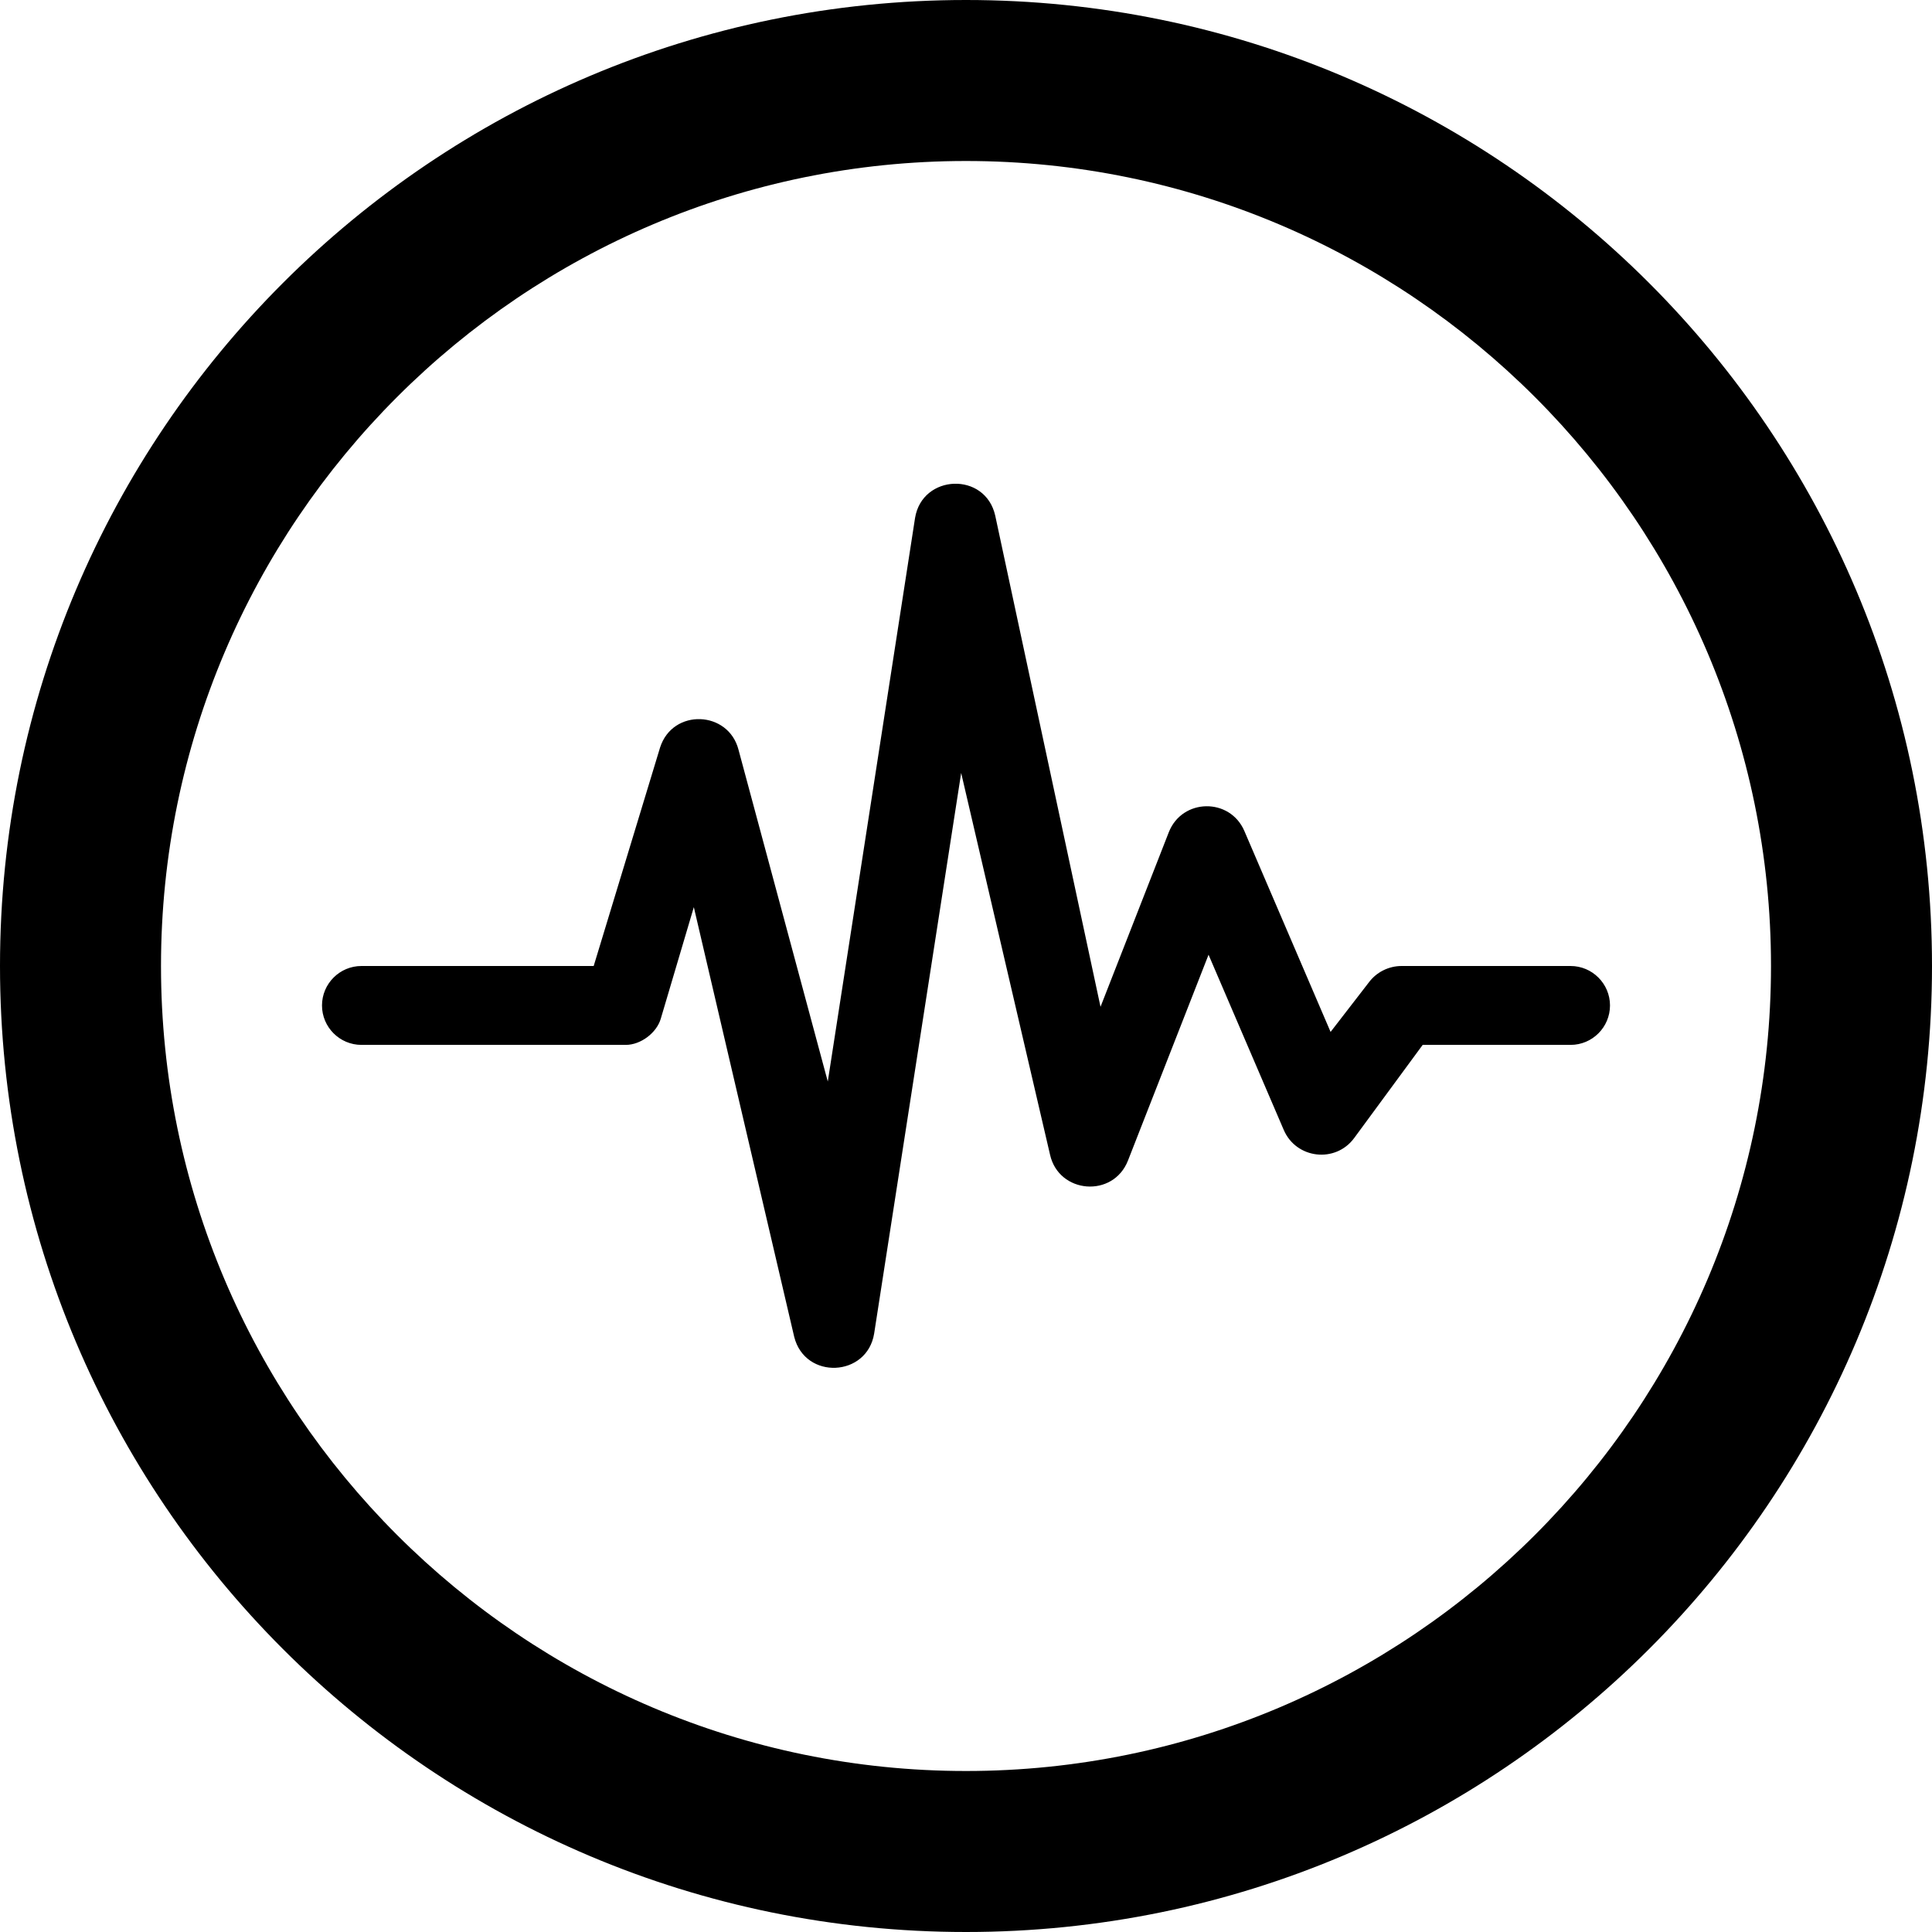
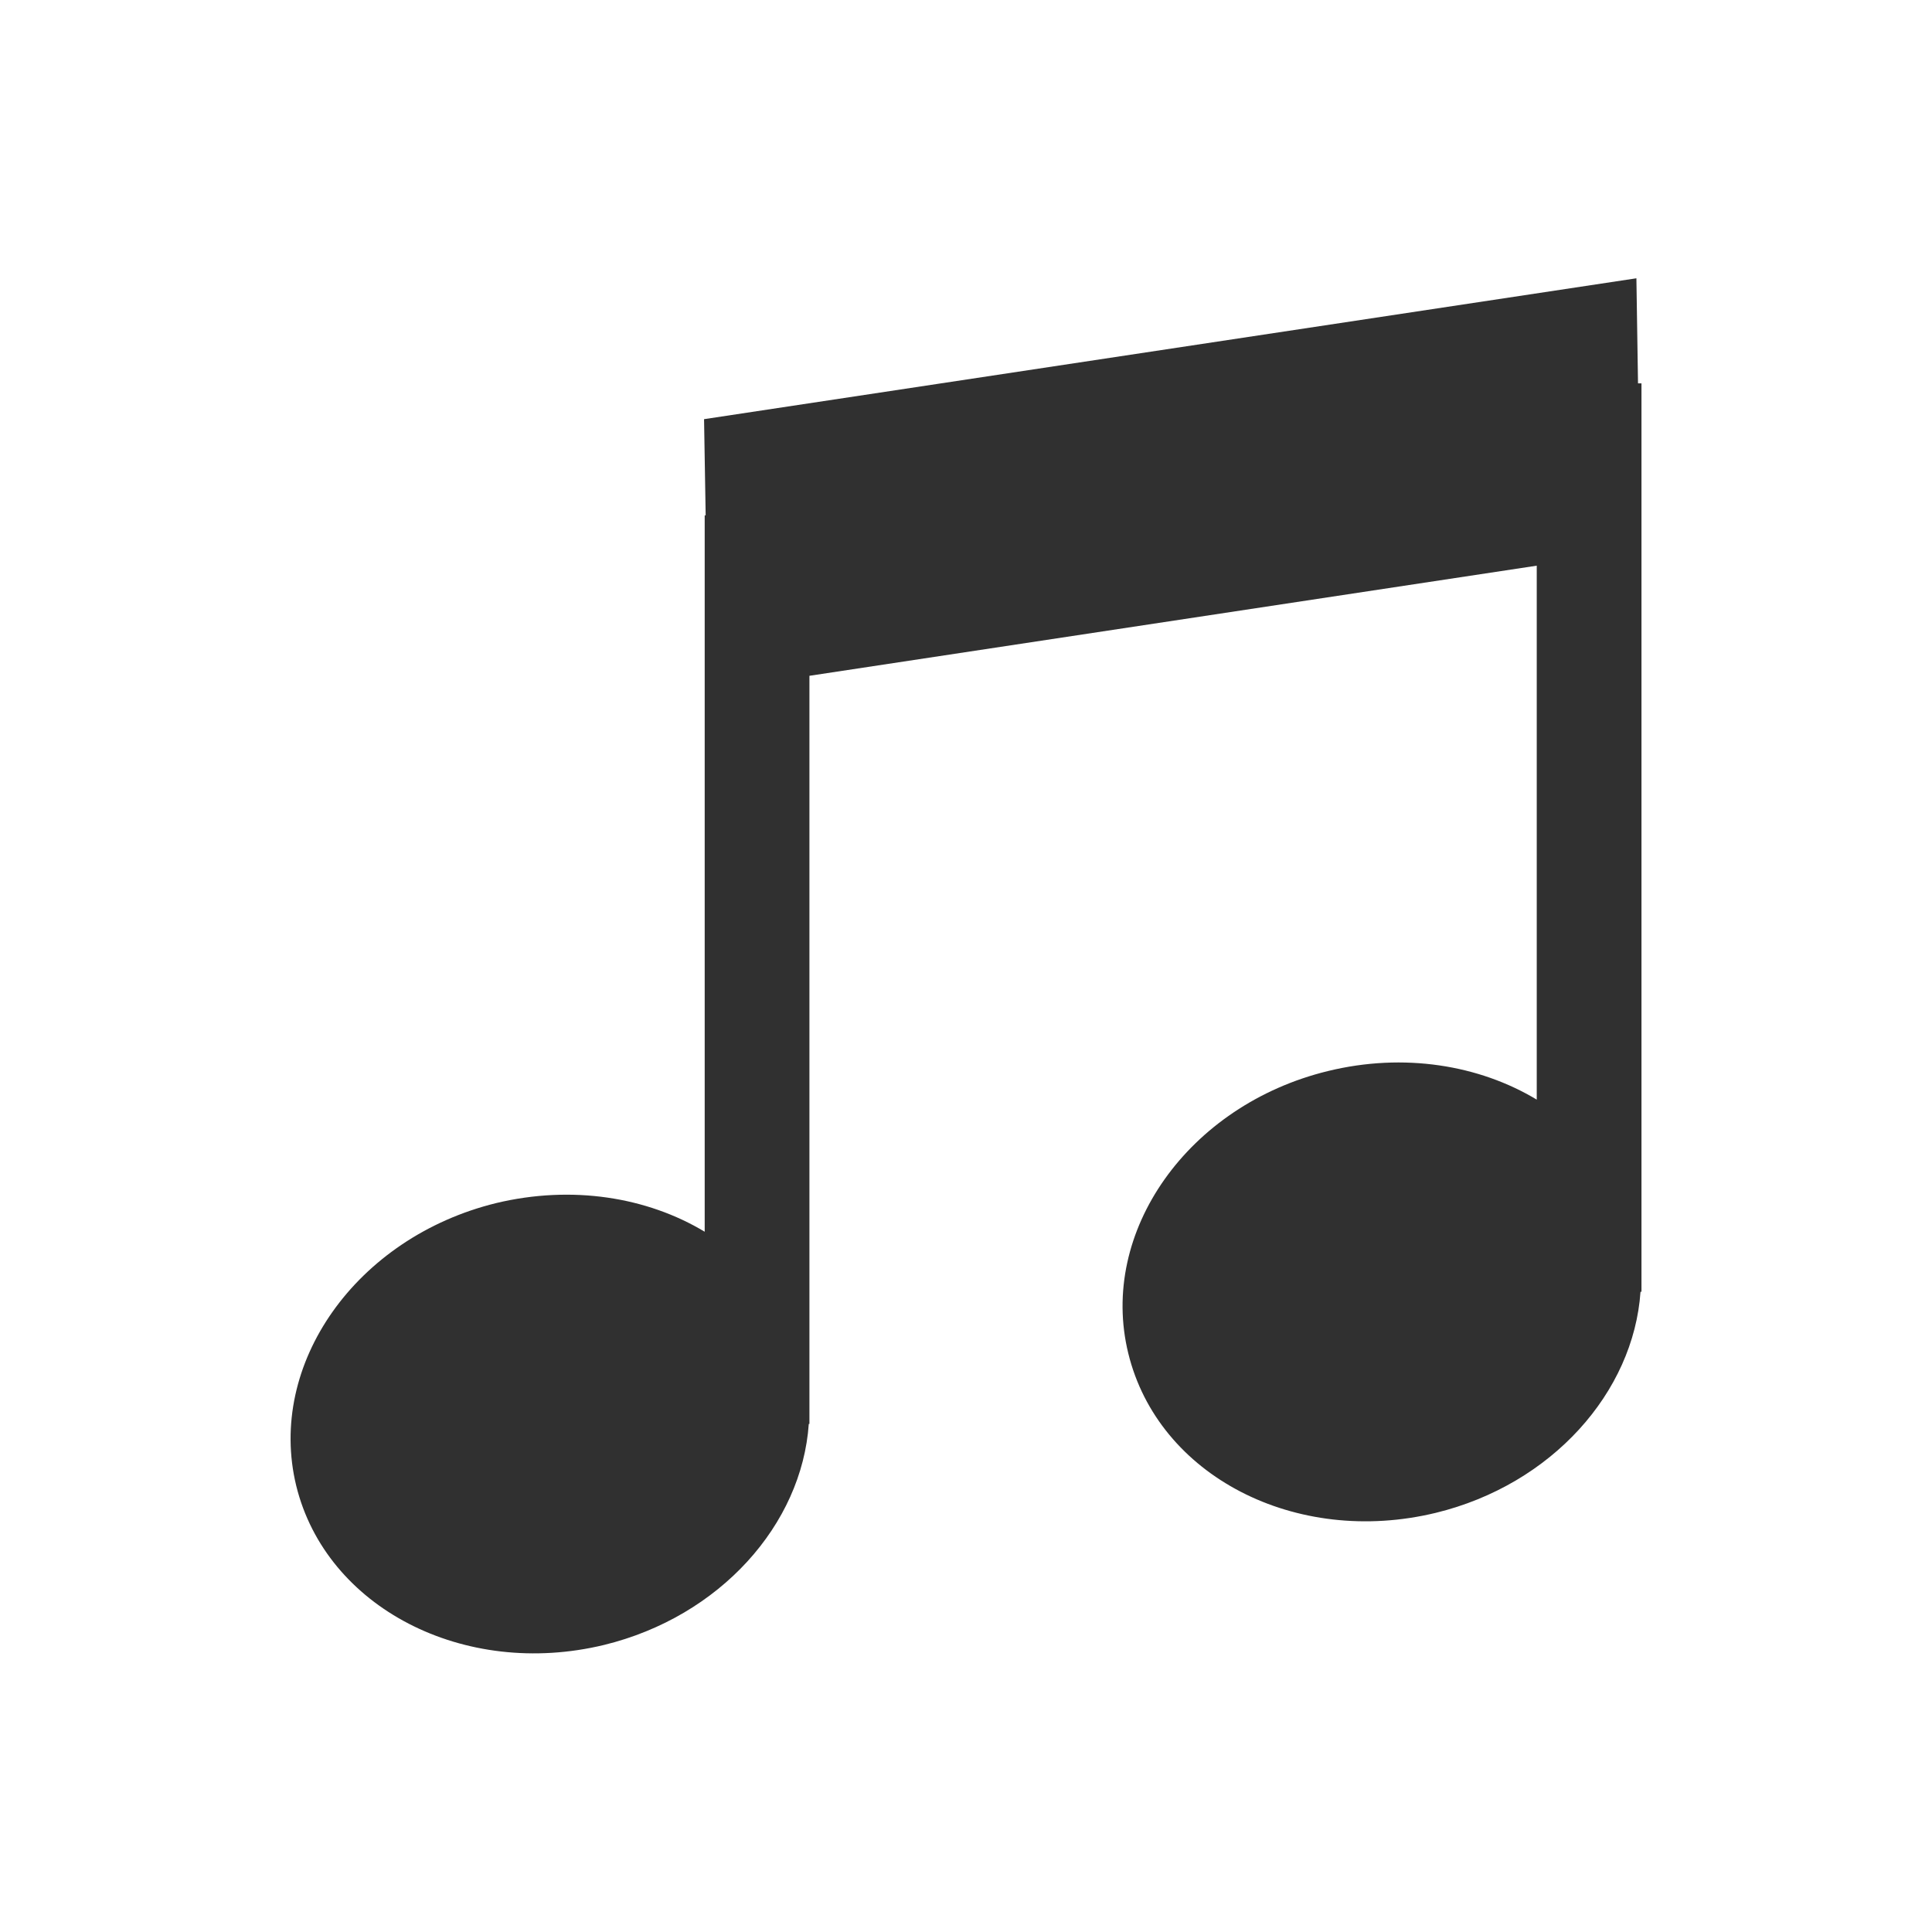
- <svg xmlns="http://www.w3.org/2000/svg" width="24" height="24" viewBox="0 0 24 24">
-   <path d="M12 2c5.514 0 10 4.486 10 10s-4.486 10-10 10-10-4.486-10-10 4.486-10 10-10zm0-2c-6.627 0-12 5.373-12 12s5.373 12 12 12 12-5.373 12-12-5.373-12-12-12zm-1.141 16.566l1.081-6.964 1.104 4.742c.109.486.784.541.968.073l1.001-2.557.934 2.176c.155.361.644.417.876.1l.85-1.156h1.837c.271 0 .49-.22.49-.49s-.22-.49-.49-.49h-2.099c-.162 0-.315.078-.41.208l-.472.611-1.071-2.496c-.179-.417-.773-.408-.939.016l-.848 2.168-1.308-6.102c-.123-.548-.907-.517-.996.03l-1.084 7-1.108-4.118c-.124-.492-.818-.52-.975-.032l-.825 2.715h-2.885c-.27 0-.49.22-.49.49s.22.49.49.49h3.284c.184 0 .382-.148.434-.324l.411-1.387 1.247 5.338c.135.537.905.501.993-.041z" />
+ <svg xmlns="http://www.w3.org/2000/svg" width="24px" height="24px" viewBox="0 0 24 24" version="1.1">
+   <g id="surface1">
+     <path style="fill-rule:nonzero;fill:rgb(100%,100%,100%);fill-opacity:1;stroke-width:10;stroke-linecap:butt;stroke-linejoin:miter;stroke:rgb(100%,100%,100%);stroke-opacity:1;stroke-miterlimit:10;" d="M 423.91 99.202 L 423.503 72.021 L 182.21 108.48 L 182.617 133.382 L 182.373 133.382 L 182.373 318.766 C 167.48 309.814 148.112 306.641 128.418 311.361 C 92.204 320.231 69.01 353.027 76.66 384.521 C 84.391 416.016 120.036 434.489 156.331 425.7 C 186.361 418.376 207.52 394.531 209.31 368.49 L 209.473 368.49 L 209.473 174.886 L 397.705 146.403 L 397.705 284.587 C 382.812 275.635 363.363 272.38 343.669 277.181 C 307.536 285.97 284.261 318.766 291.992 350.26 C 299.723 381.917 335.286 400.309 371.582 391.52 C 401.693 384.196 422.77 360.27 424.561 334.31 L 424.805 334.31 L 424.805 99.202 Z M 423.91 99.202 " transform="matrix(0.048,0,0,0.048,0,0)" />
+     <path style=" stroke:none;fill-rule:nonzero;fill:rgb(18.824%,18.824%,18.824%);fill-opacity:1;" d="M 20.348 4.762 L 20.328 3.457 L 8.746 5.207 L 8.766 6.402 L 8.754 6.402 L 8.754 15.301 C 8.039 14.871 7.109 14.719 6.164 14.945 C 4.426 15.371 3.312 16.945 3.68 18.457 C 4.051 19.969 5.762 20.855 7.504 20.434 C 8.945 20.082 9.961 18.938 10.047 17.688 L 10.055 17.688 L 10.055 8.395 L 19.09 7.027 L 19.09 13.66 C 18.375 13.23 17.441 13.074 16.496 13.305 C 14.762 13.727 13.645 15.301 14.016 16.812 C 14.387 18.332 16.094 19.215 17.836 18.793 C 19.281 18.441 20.293 17.293 20.379 16.047 L 20.391 16.047 L 20.391 4.762 Z M 20.348 4.762 " />
+   </g>
</svg>
